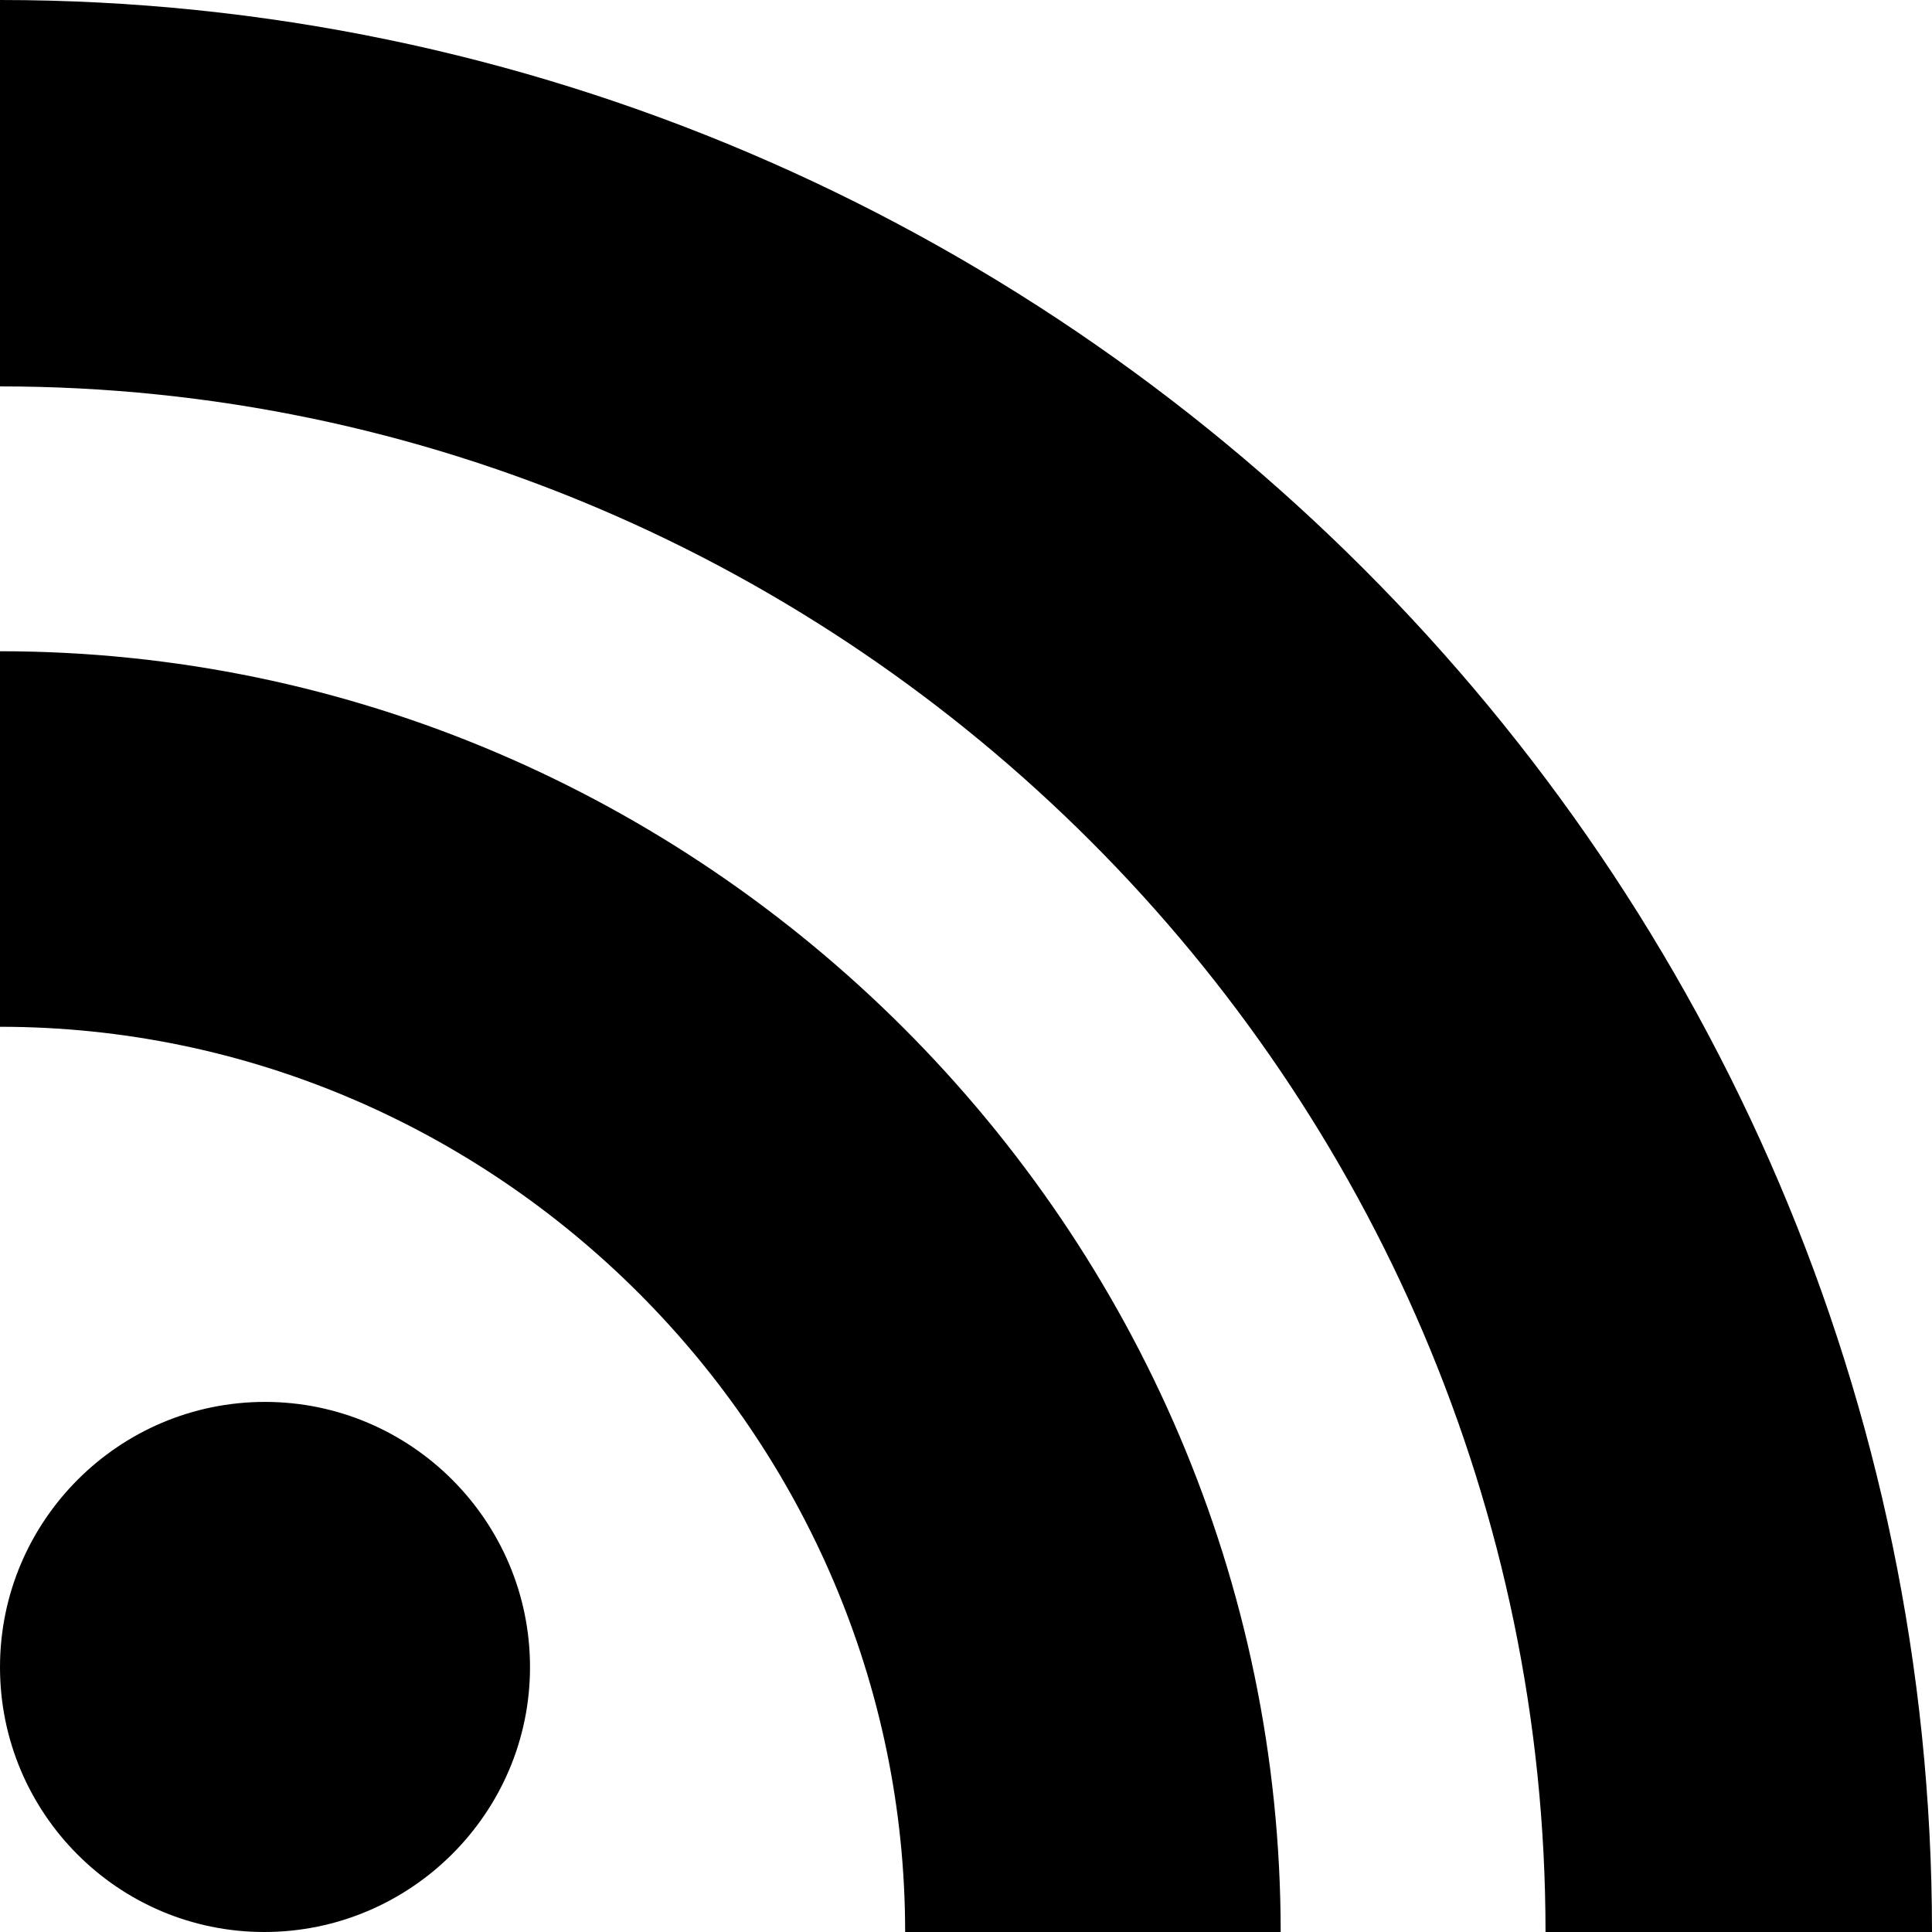
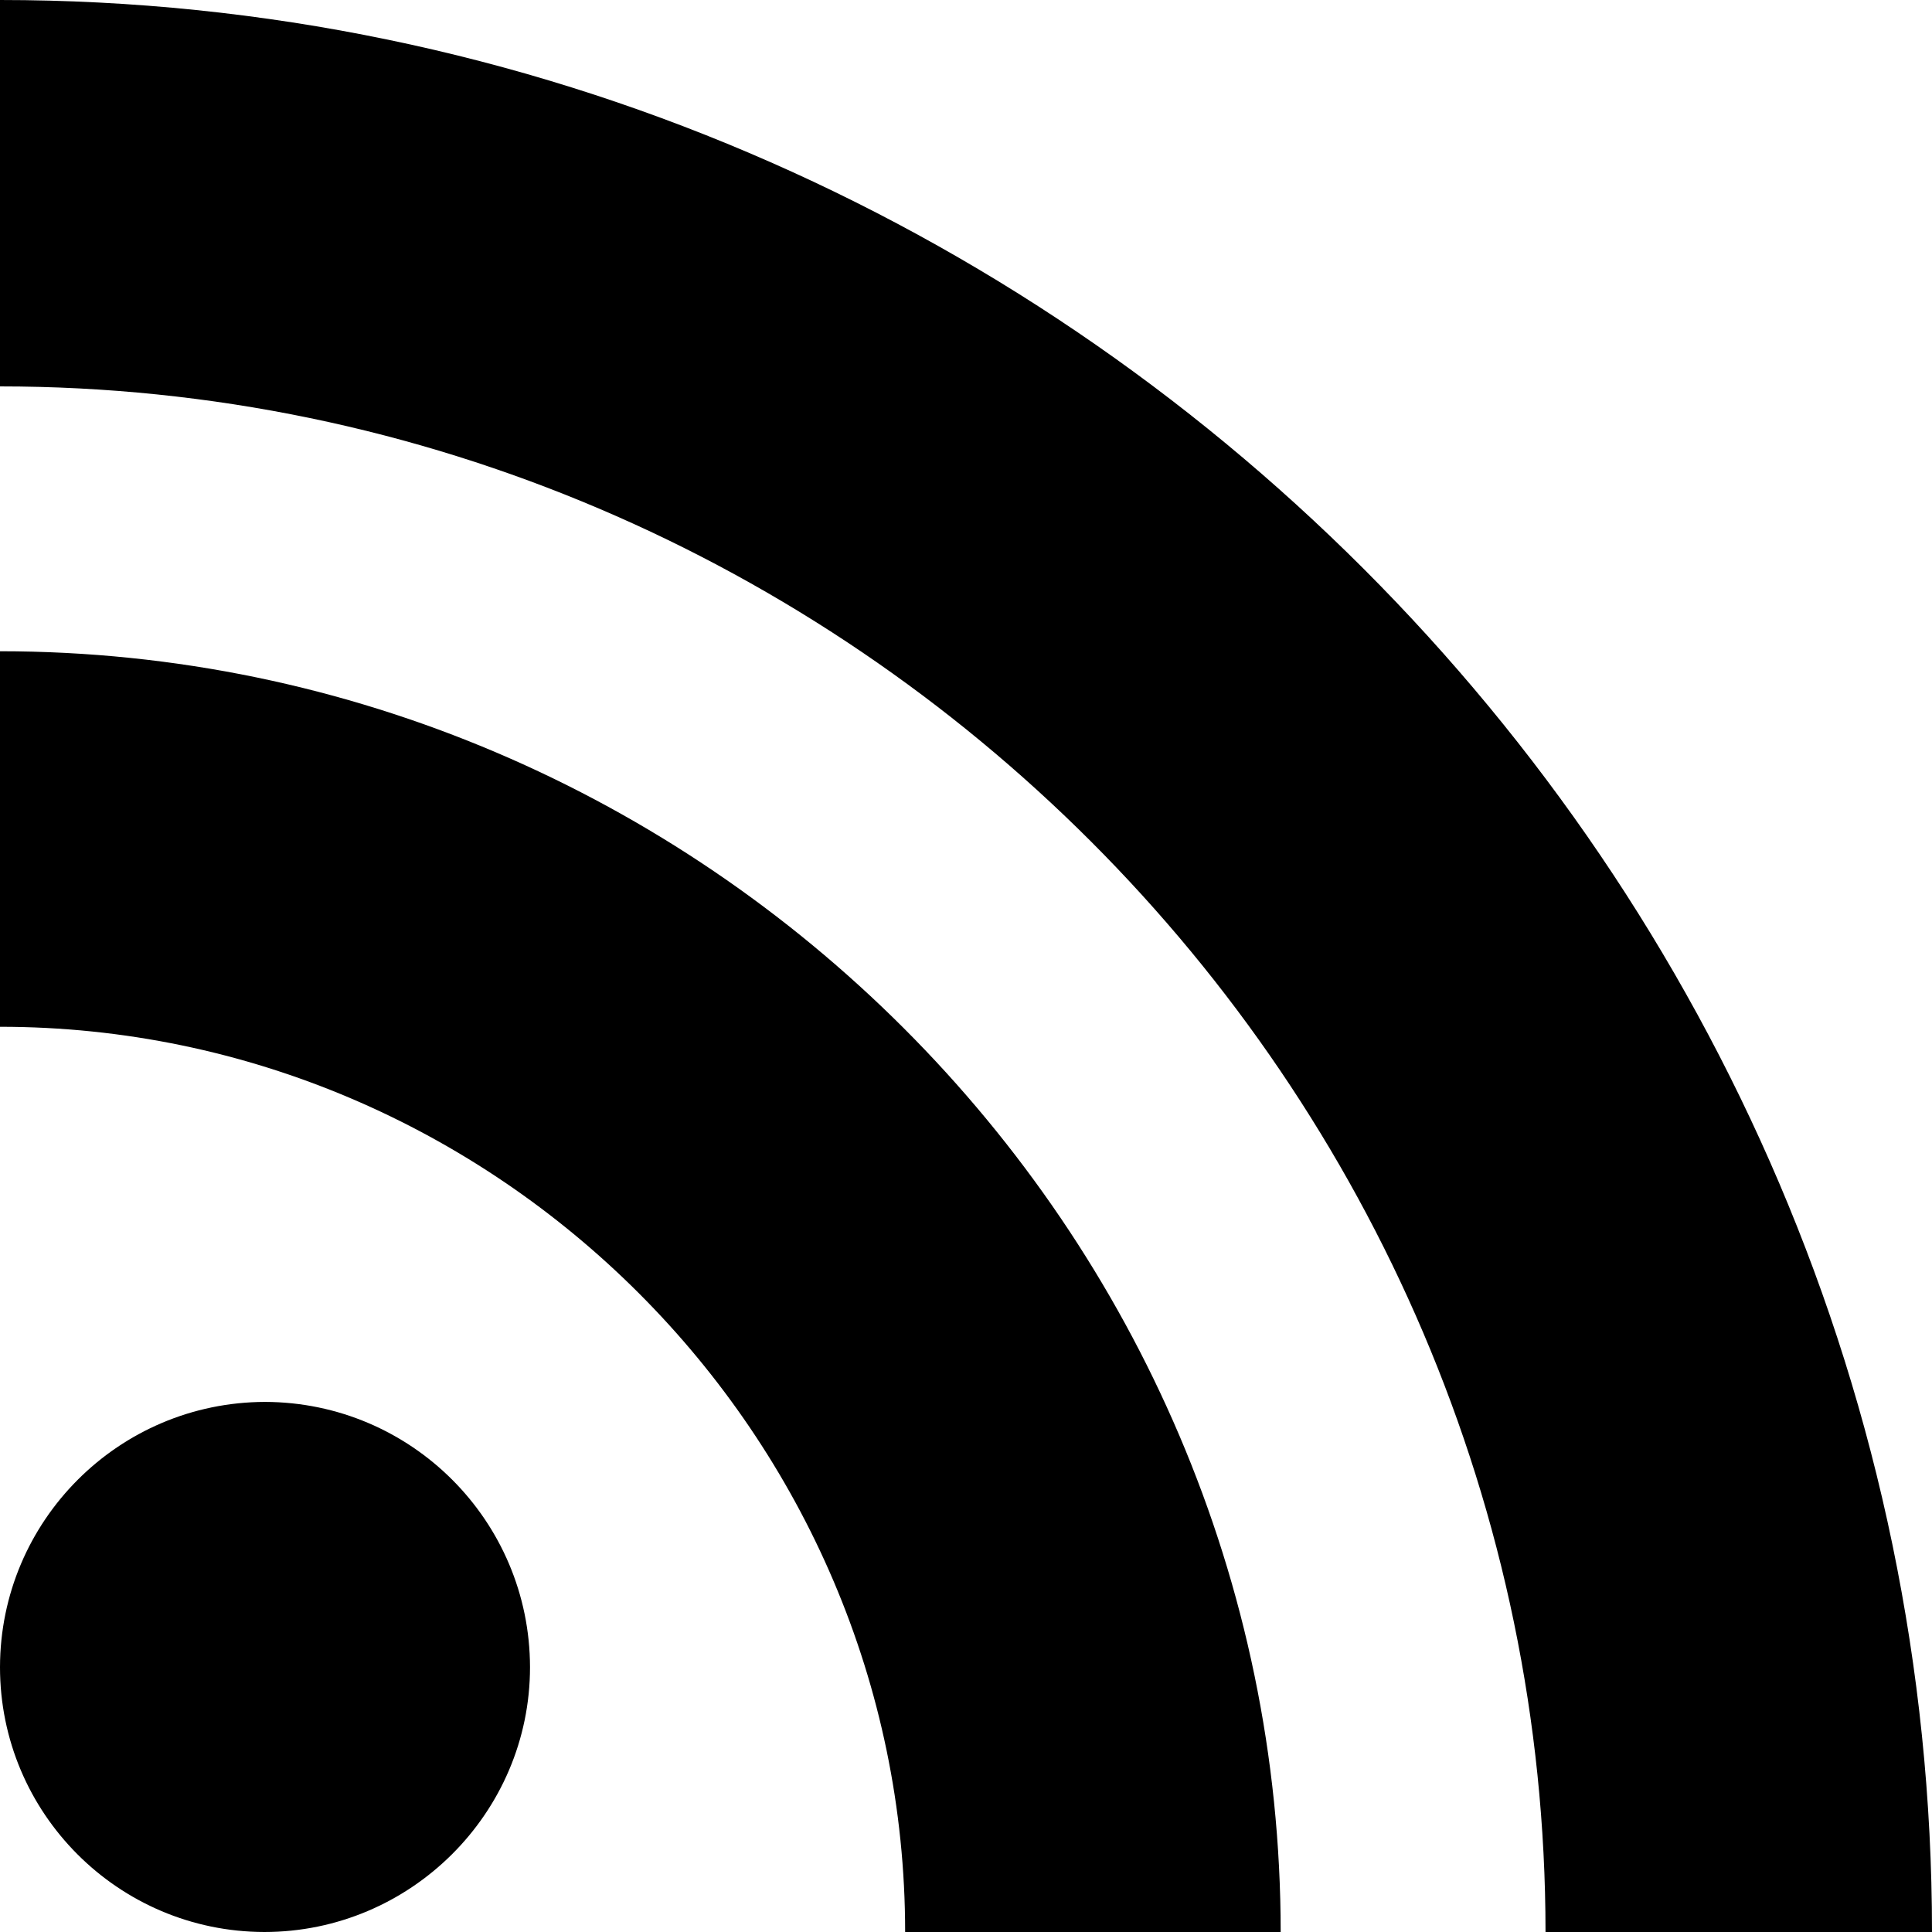
- <svg xmlns="http://www.w3.org/2000/svg" role="img" viewBox="0 0 24 24">
-   <path d="M19.199 24C19.199 13.467 10.533 4.8 0 4.8V0c13.165 0 24 10.835 24 24h-4.801zM3.291 17.415c1.814 0 3.293 1.479 3.293 3.295 0 1.813-1.485 3.29-3.301 3.29C1.47 24 0 22.526 0 20.71s1.475-3.294 3.291-3.295zM15.909 24h-4.665c0-6.169-5.075-11.245-11.244-11.245V8.09c8.727 0 15.909 7.184 15.909 15.91z" />
+ <svg viewBox="0 0 24 24">
+   <path d="M19.199 24C19.199 13.467 10.533 4.8 0 4.8V0c13.165 0 24 10.835 24 24h-4.801zM3.291 17.415a3.3 3.3 0 0 1 3.293 3.295c0 1.813-1.485 3.29-3.301 3.29A3.29 3.29 0 0 1 0 20.71a3.3 3.3 0 0 1 3.291-3.295zM15.909 24h-4.665c0-6.169-5.075-11.245-11.244-11.245V8.09c8.727 0 15.909 7.184 15.909 15.91z" />
</svg>
